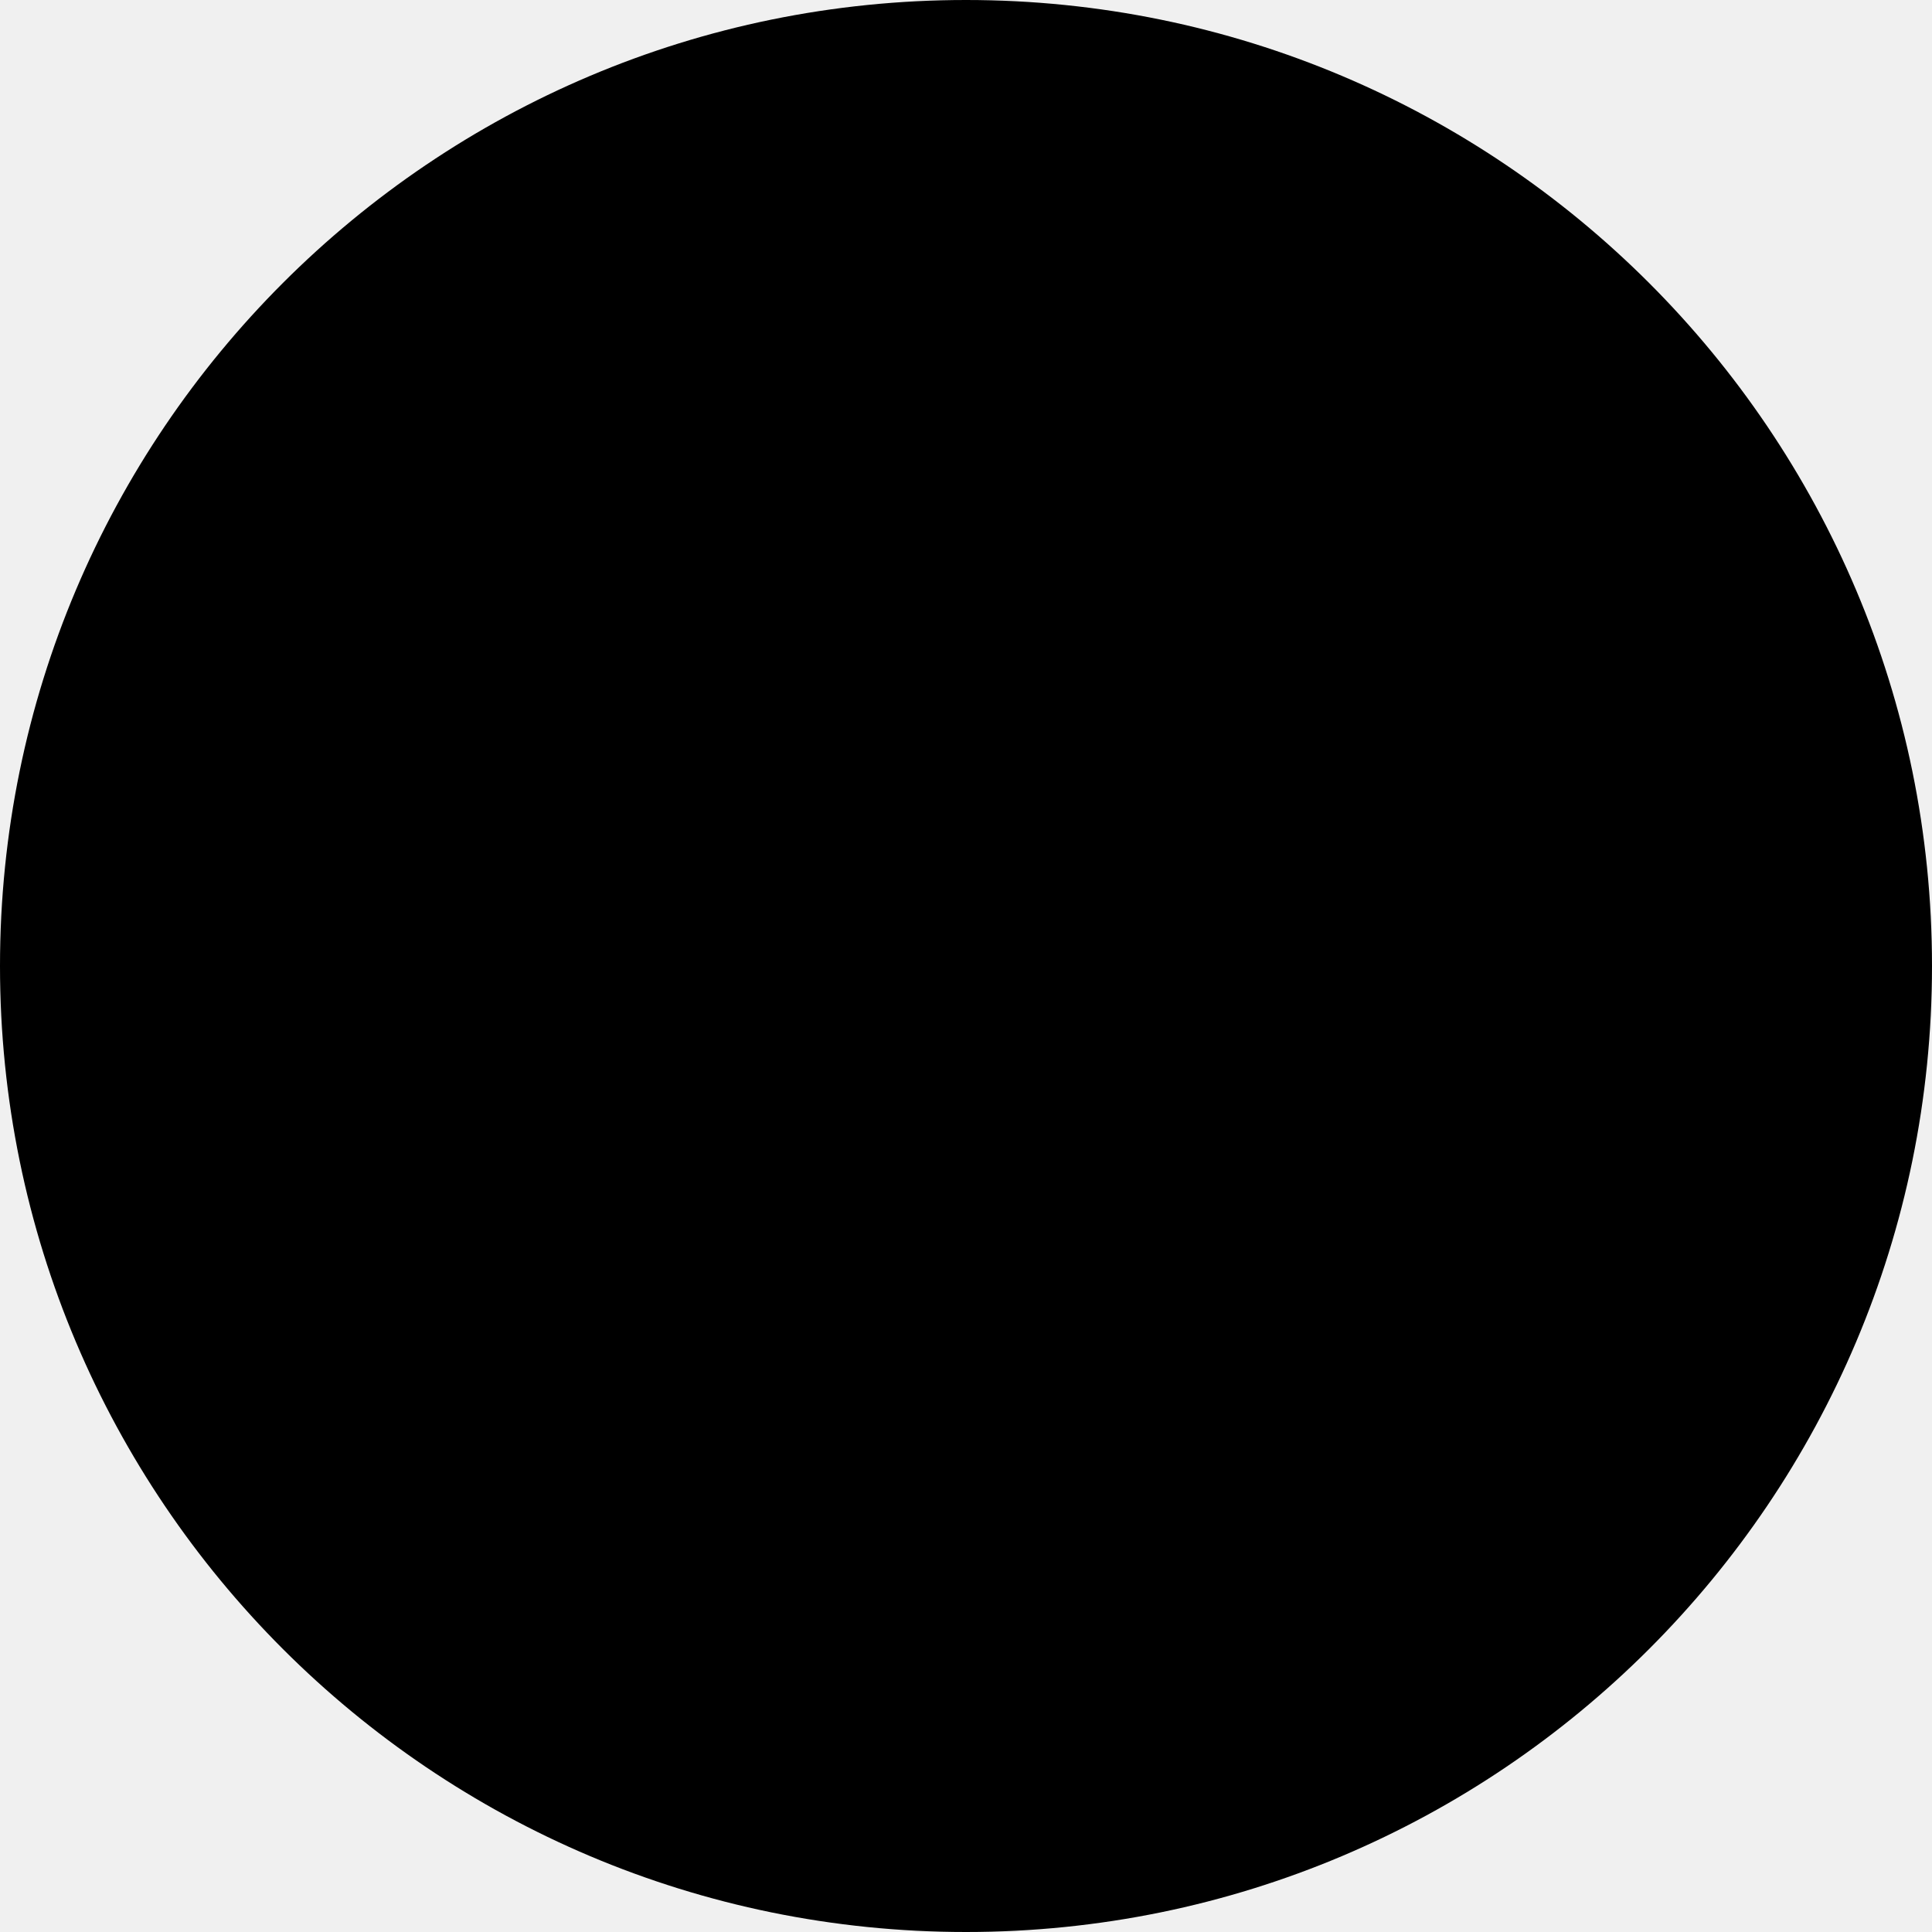
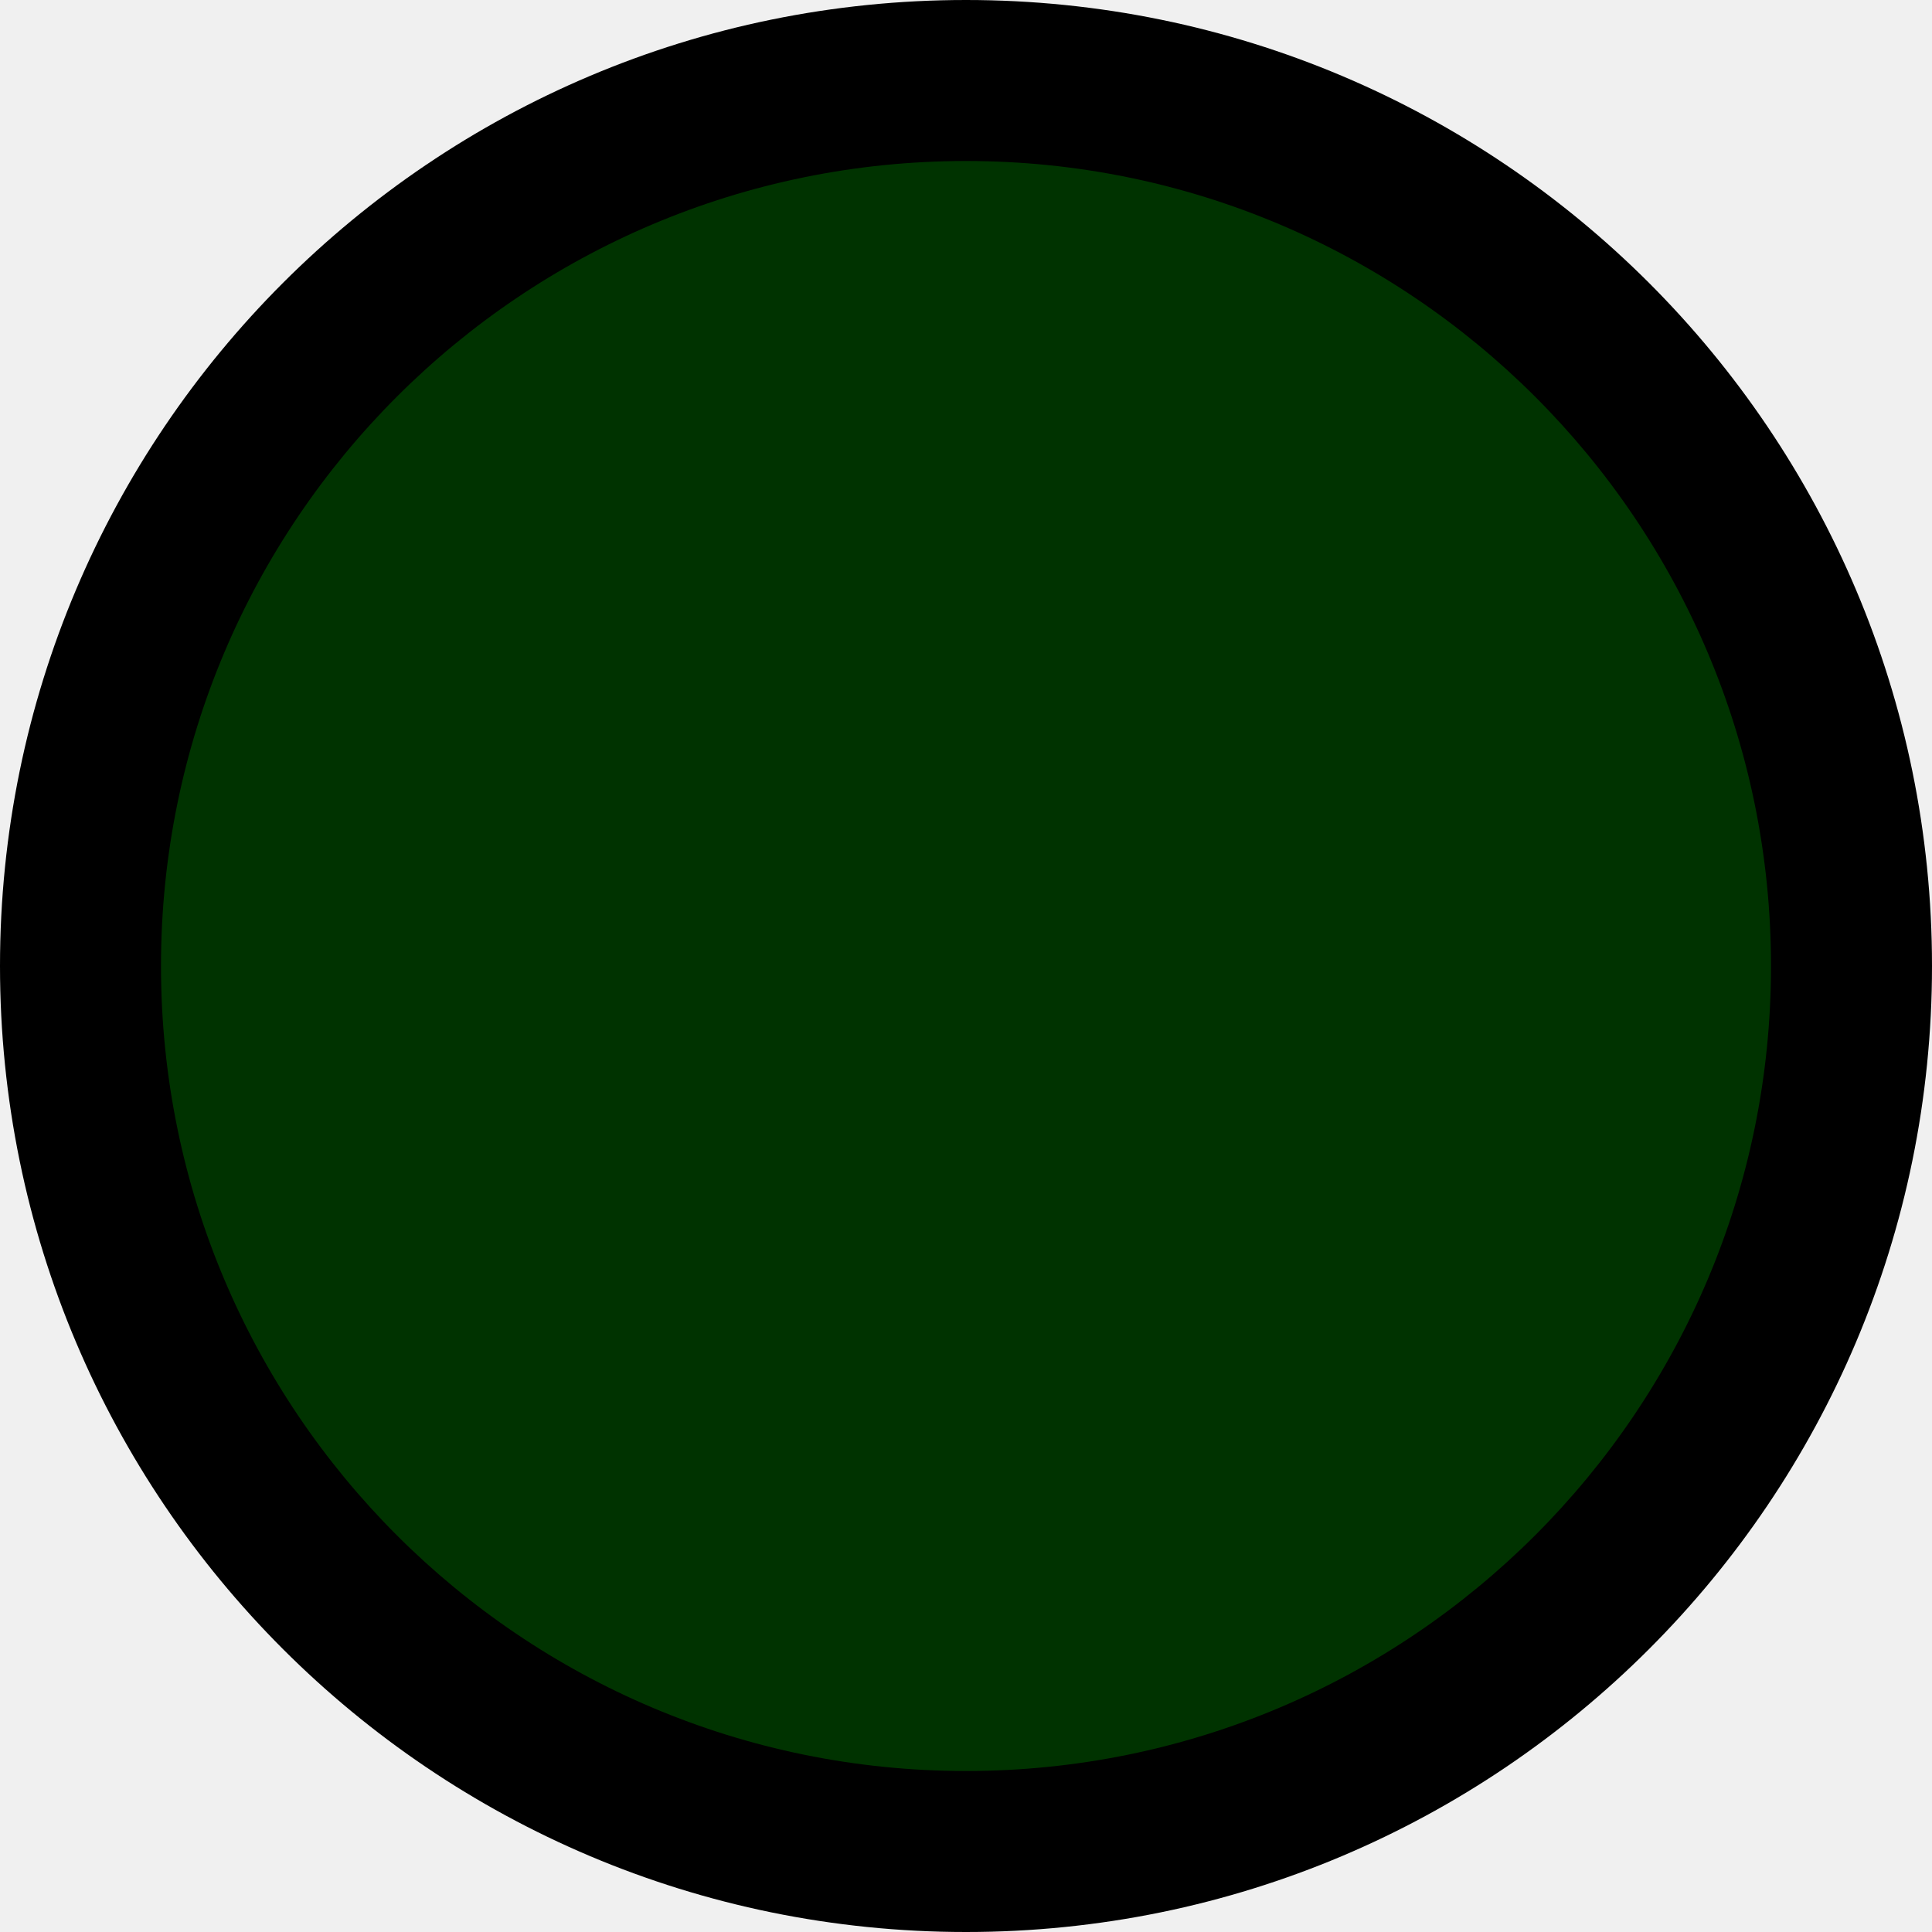
<svg xmlns="http://www.w3.org/2000/svg">
  <g>
    <style>
      text {
        font-family: monospace;
        font-size: 4px;
      }
    </style>
    <mask id="holes">
      <rect width="100%" height="100%" fill="white" />
    </mask>
-     <path mask="url(#holes)" d="M 150 75              A 75 75 0 1 0 0 75              A 75 75 0 0 0 150 75              Z" />
+     <path id="shape" mask="url(#holes)" d="M 150 75              A 75 75 0 1 0 0 75              A 75 75 0 0 0 150 75              Z" />
+     <style>
+       #clip {
+         fill: green;
+         opacity: 0.4;
+       }
+     </style>
+     <ellipse id="clip" cx="75" cy="75" rx="62.5" ry="62.5" />
  </g>
</svg>
